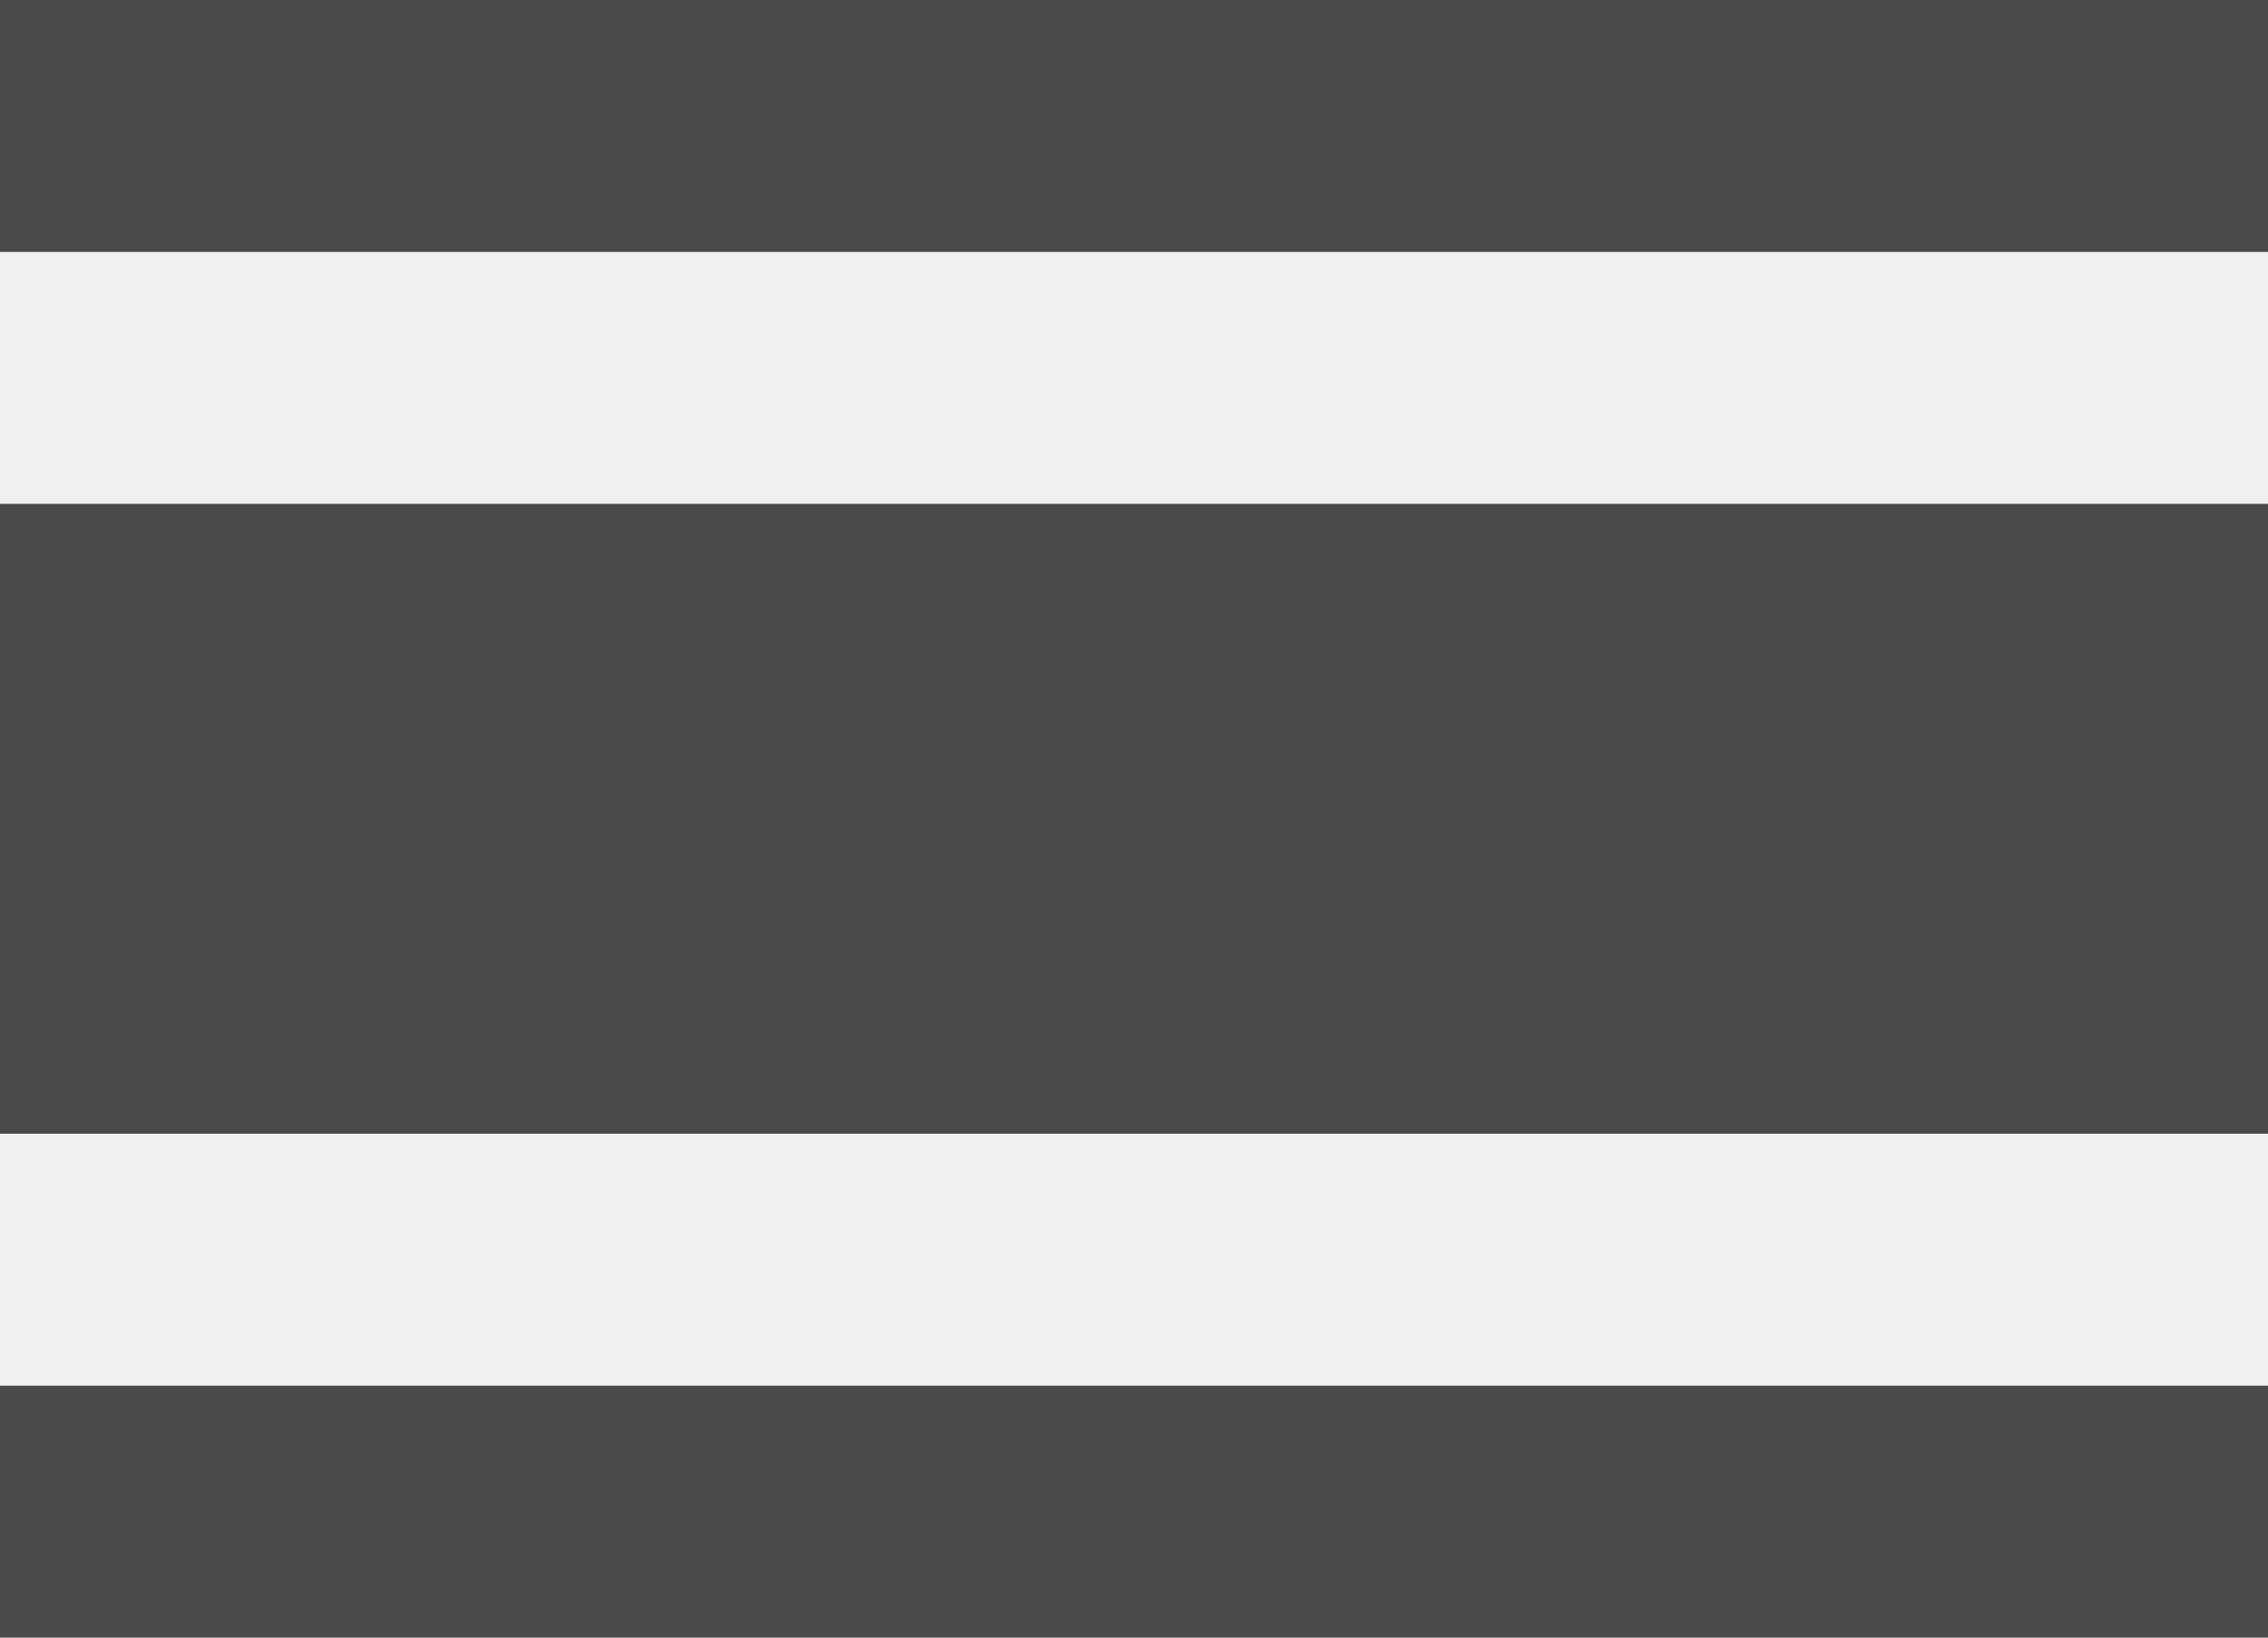
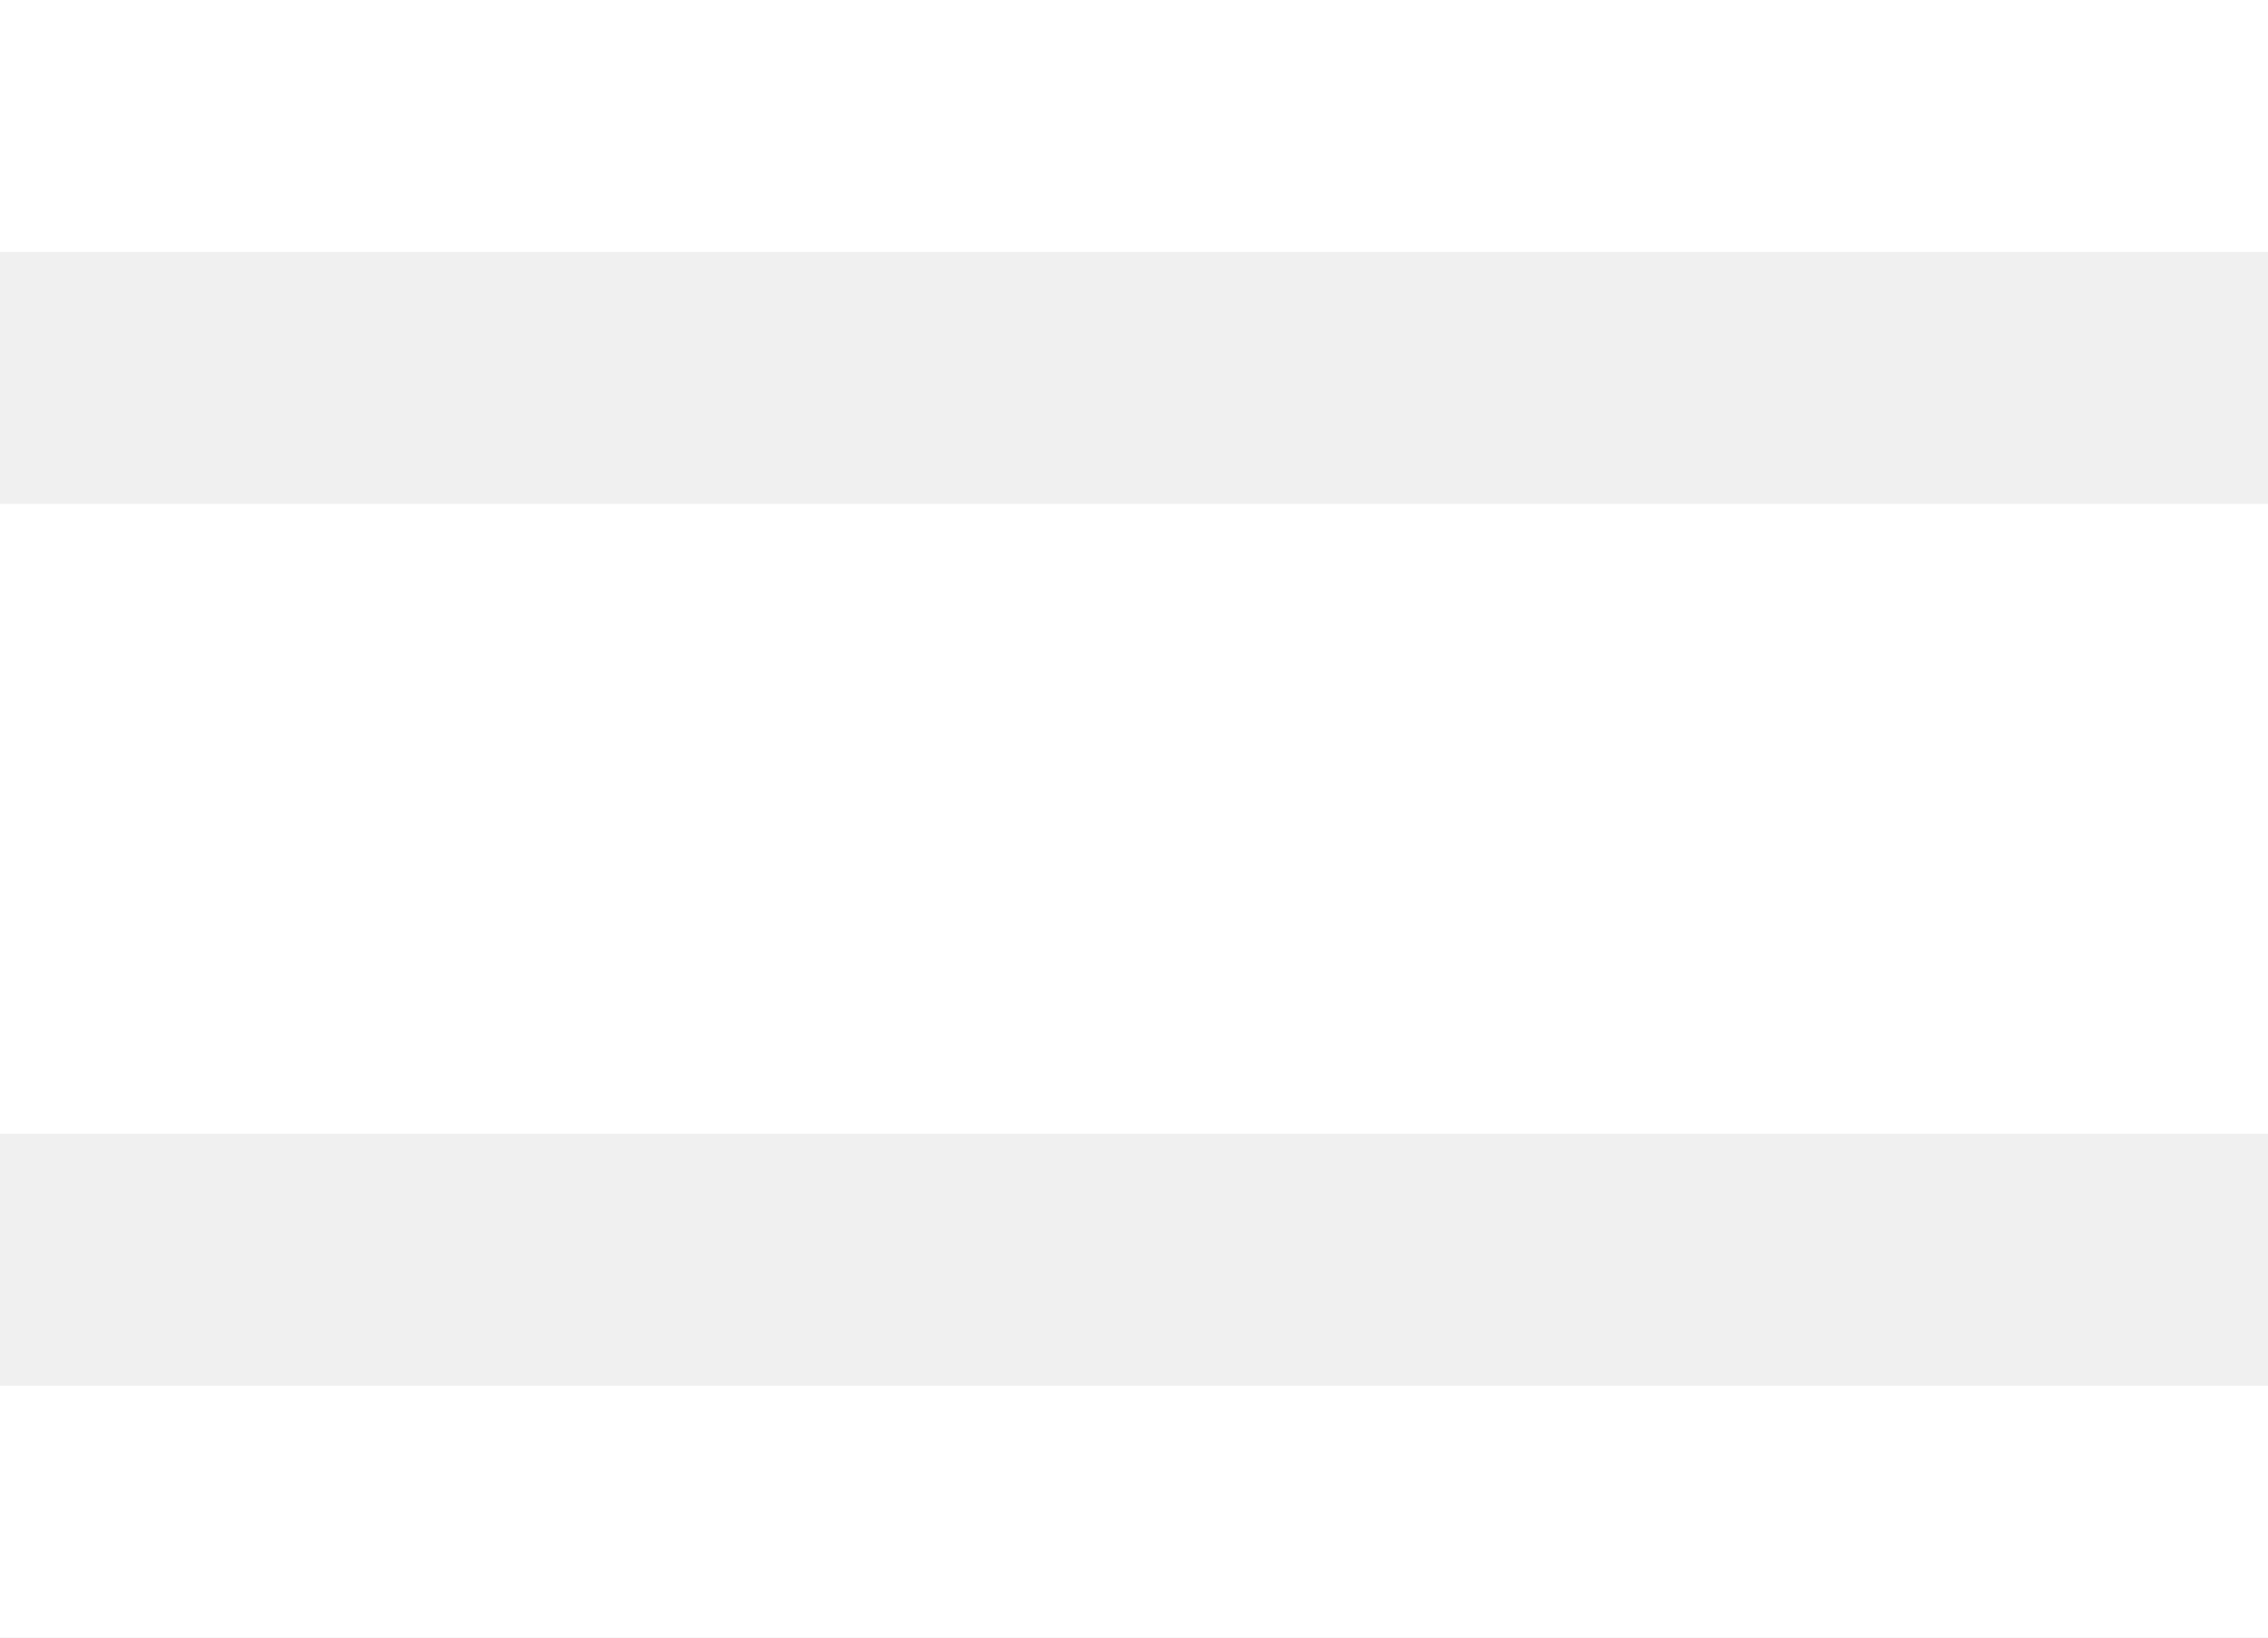
<svg xmlns="http://www.w3.org/2000/svg" width="18px" height="13px" viewBox="0 0 18 13" version="1.1">
  <defs />
  <g id="Symbols" stroke="none" stroke-width="1" fill="none" fill-rule="evenodd">
    <g id="Navigation-v2" transform="translate(-274, -27)">
      <g id="Schedule" transform="translate(271, 21)">
        <g id="baseline-calendar_view_day-24px">
-           <path d="M3,17 L21,17 L21,19 L3,19 L3,17 Z M3,10 L21,10 L21,15 L3,15 L3,10 Z M3,6 L21,6 L21,8 L3,8 L3,6 Z" id="Shape" fill="#4A4A4A" fill-rule="nonzero" />
+           <path d="M3,17 L21,17 L21,19 L3,19 L3,17 Z M3,10 L21,10 L21,15 L3,15 L3,10 Z M3,6 L21,6 L21,8 L3,8 L3,6 Z" id="Shape" fill="#fff" fill-rule="nonzero" />
          <polygon id="Shape" points="0 0 24 0 24 24 0 24" />
        </g>
      </g>
    </g>
  </g>
</svg>
